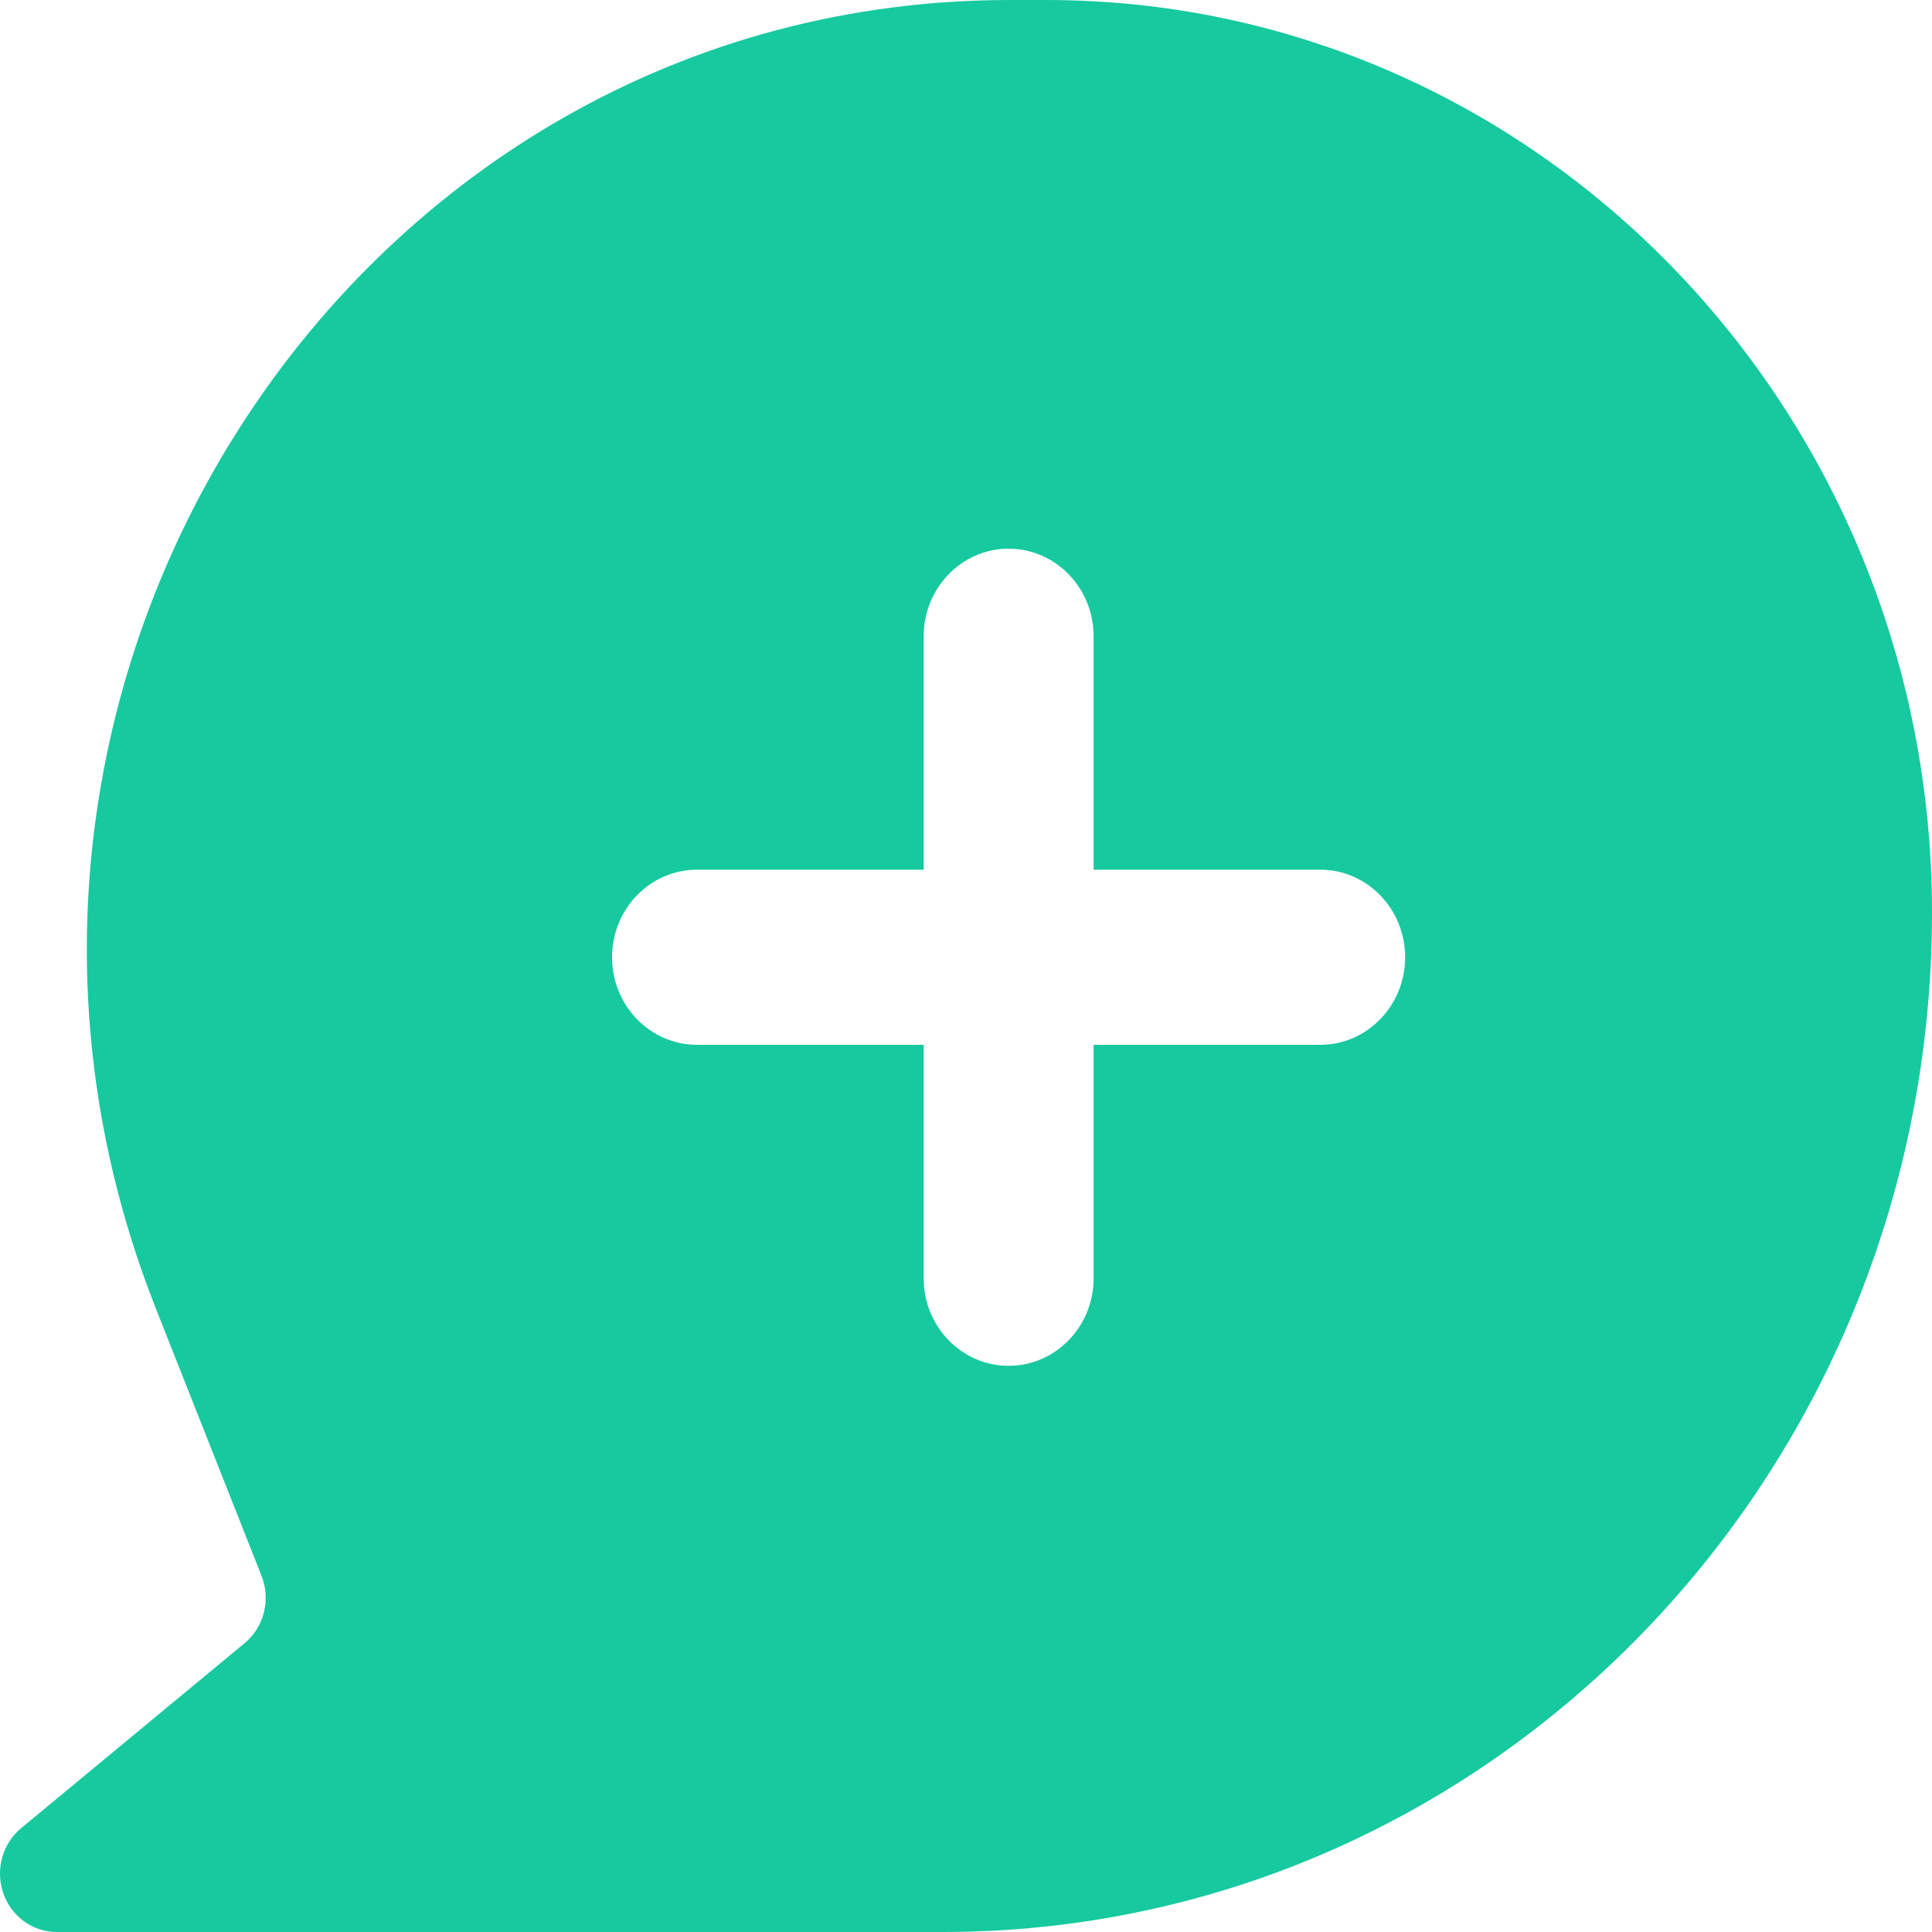
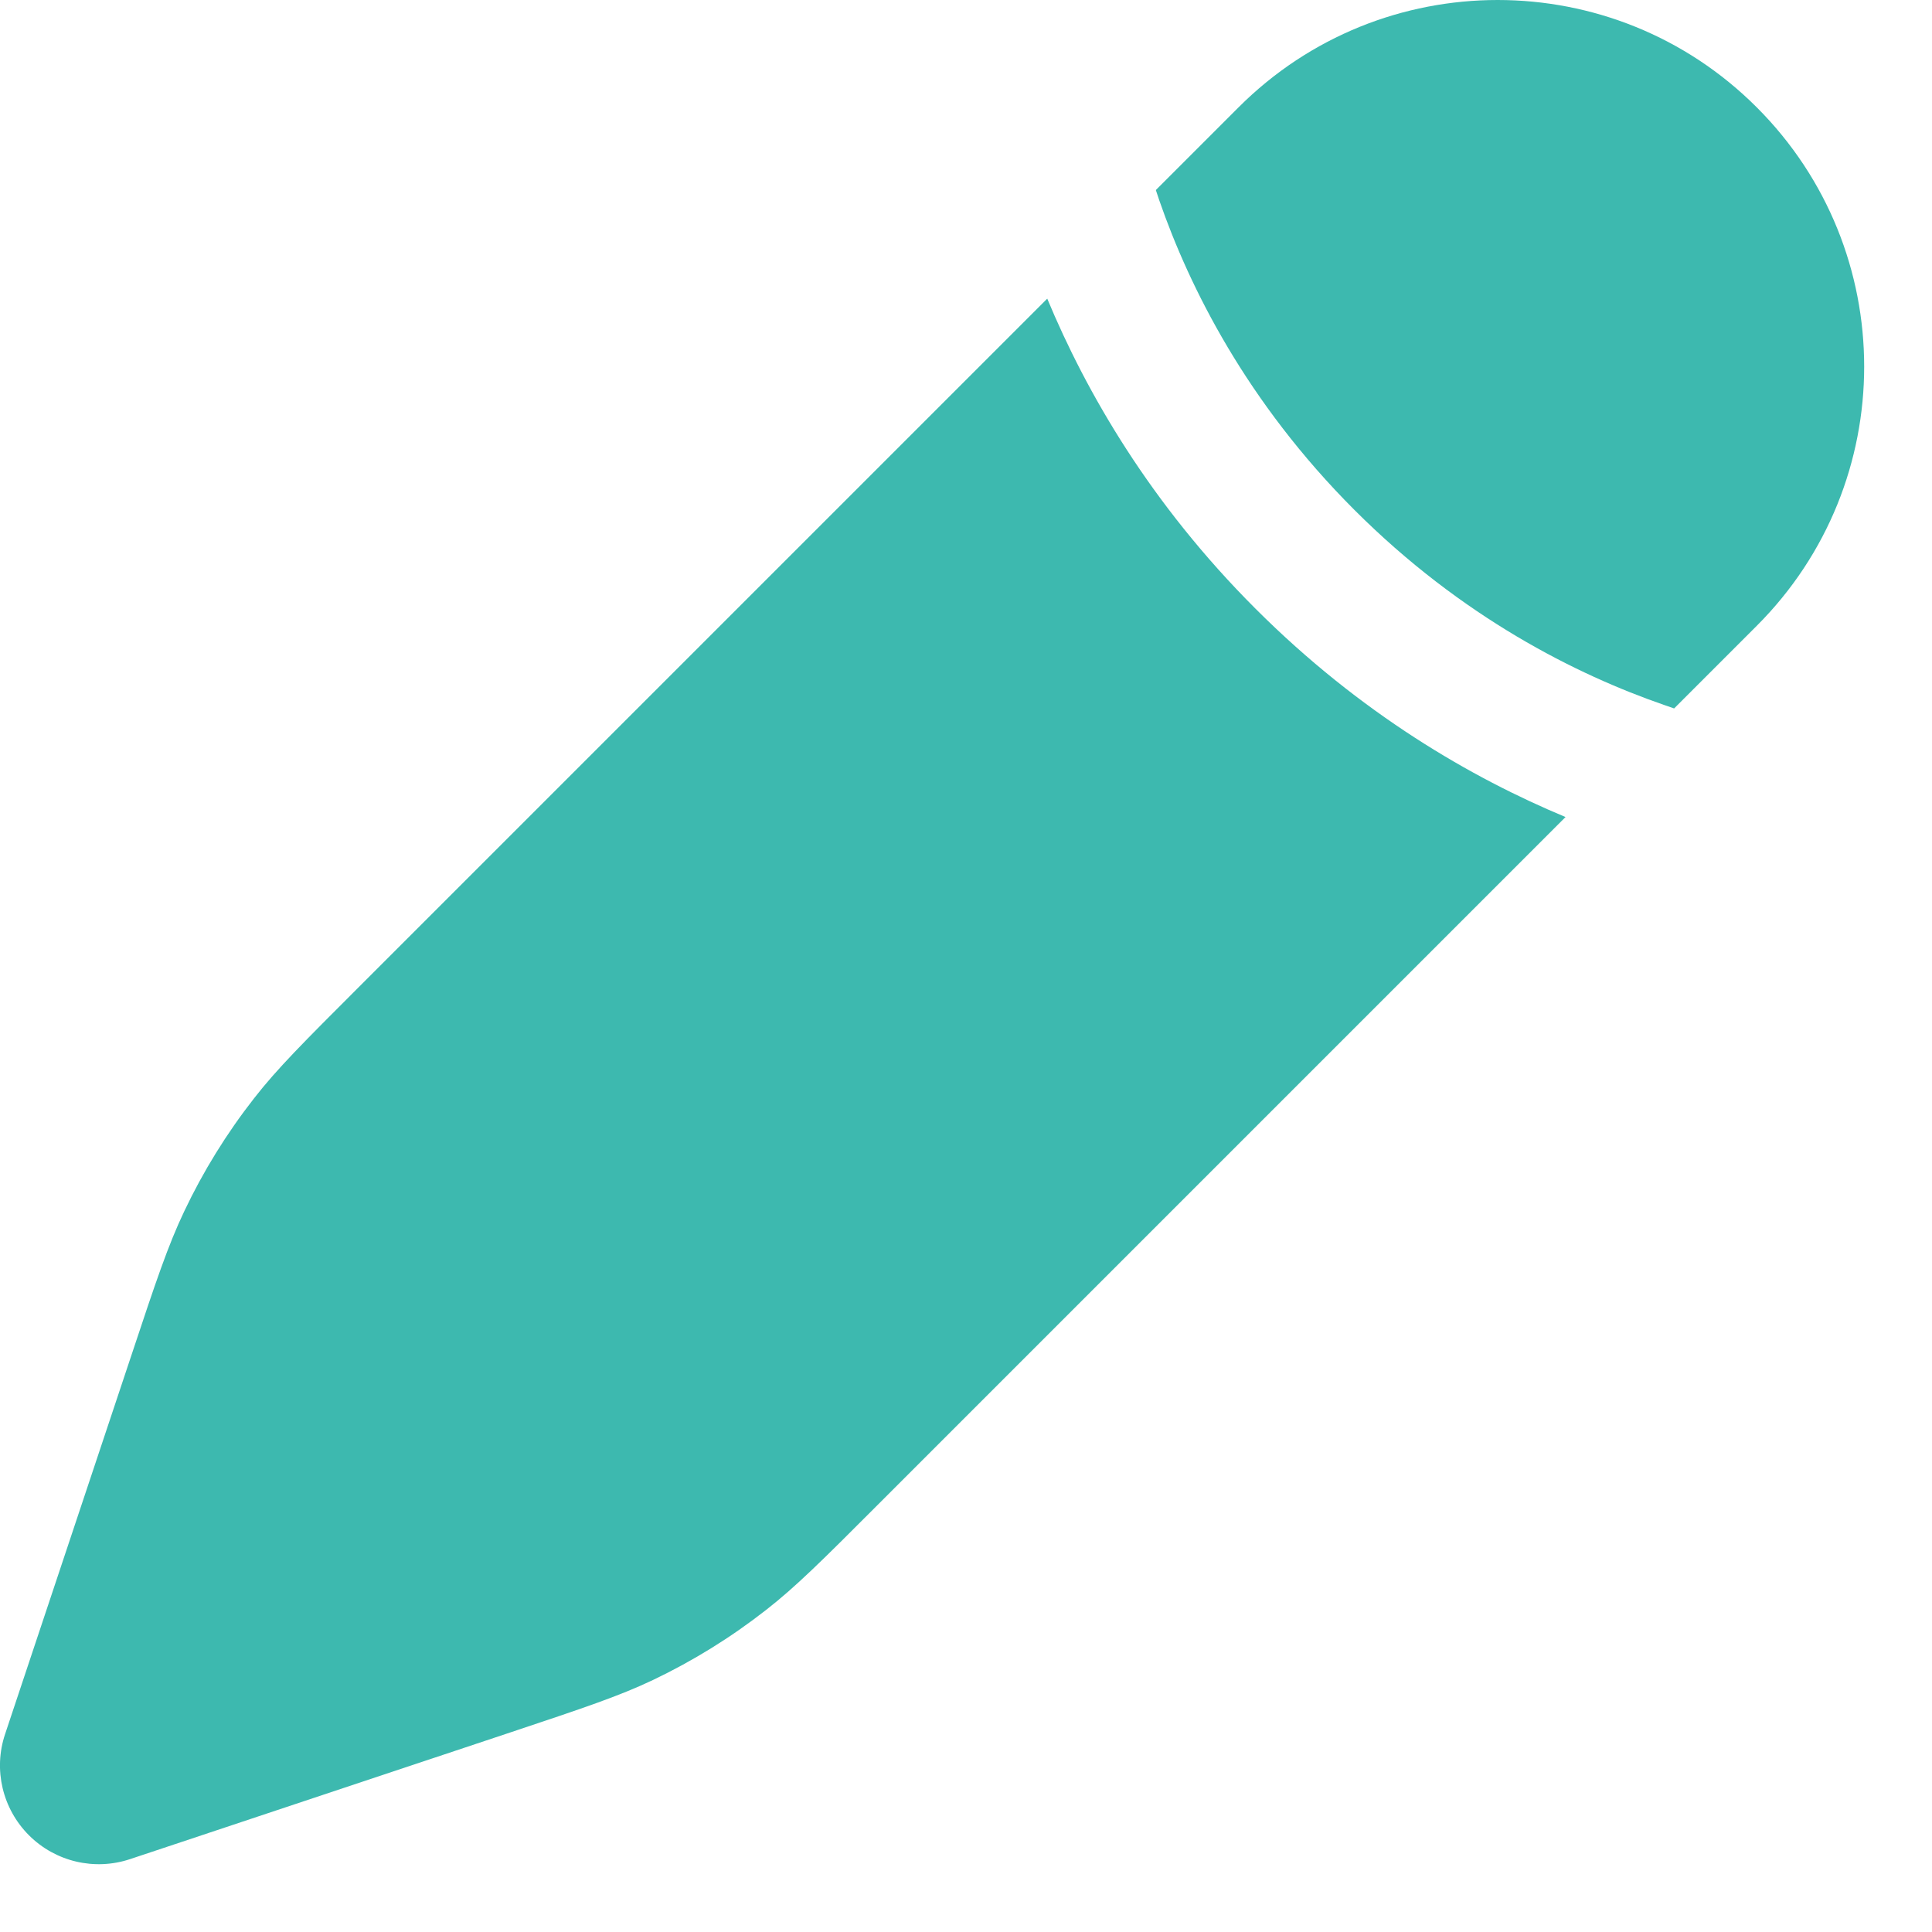
- <svg xmlns="http://www.w3.org/2000/svg" width="20" height="20" viewBox="0 0 20 20" fill="none">
-   <path fill-rule="evenodd" clip-rule="evenodd" d="M1.614 13.547C-0.944 7.078 3.675 0 10.454 0H10.831C15.895 0 20 4.23 20 9.447C20 15.275 15.415 20 9.758 20H0.586C0.338 20 0.116 19.838 0.033 19.596C-0.049 19.354 0.025 19.085 0.219 18.925L2.531 17.011C2.734 16.844 2.805 16.56 2.707 16.312L1.614 13.547ZM11.321 6.586C11.321 6.086 10.927 5.68 10.441 5.68C9.956 5.68 9.562 6.086 9.562 6.586V9.003H7.216C6.73 9.003 6.336 9.409 6.336 9.909C6.336 10.41 6.73 10.816 7.216 10.816H9.562V13.233C9.562 13.733 9.956 14.139 10.441 14.139C10.927 14.139 11.321 13.733 11.321 13.233V10.816H13.667C14.152 10.816 14.546 10.41 14.546 9.909C14.546 9.409 14.152 9.003 13.667 9.003H11.321V6.586Z" fill="#17C99F" />
+ <svg xmlns="http://www.w3.org/2000/svg" width="19" height="19" viewBox="0 0 19 19" fill="none">
+   <path d="M8.617 14.814L8.617 14.814L15.396 8.035C14.474 7.651 13.381 7.02 12.347 5.986C11.313 4.953 10.683 3.86 10.299 2.937L3.519 9.717L3.519 9.717C2.99 10.246 2.725 10.51 2.498 10.802C2.229 11.146 1.999 11.518 1.812 11.912C1.653 12.246 1.534 12.601 1.298 13.311L0.05 17.054C-0.067 17.403 0.024 17.788 0.285 18.049C0.545 18.309 0.93 18.4 1.28 18.283L5.023 17.036C5.732 16.799 6.087 16.681 6.421 16.522C6.815 16.334 7.187 16.104 7.531 15.835C7.823 15.608 8.088 15.344 8.617 14.814Z" fill="#3DB9AF" />
+   <path d="M17.277 6.154C18.685 4.746 18.685 2.464 17.277 1.056C15.87 -0.352 13.587 -0.352 12.18 1.056L11.367 1.869C11.378 1.903 11.389 1.937 11.401 1.971C11.699 2.83 12.262 3.956 13.319 5.014C14.377 6.072 15.503 6.634 16.363 6.932C16.397 6.944 16.431 6.956 16.464 6.967L17.277 6.154Z" fill="#3DB9AF" />
</svg>
